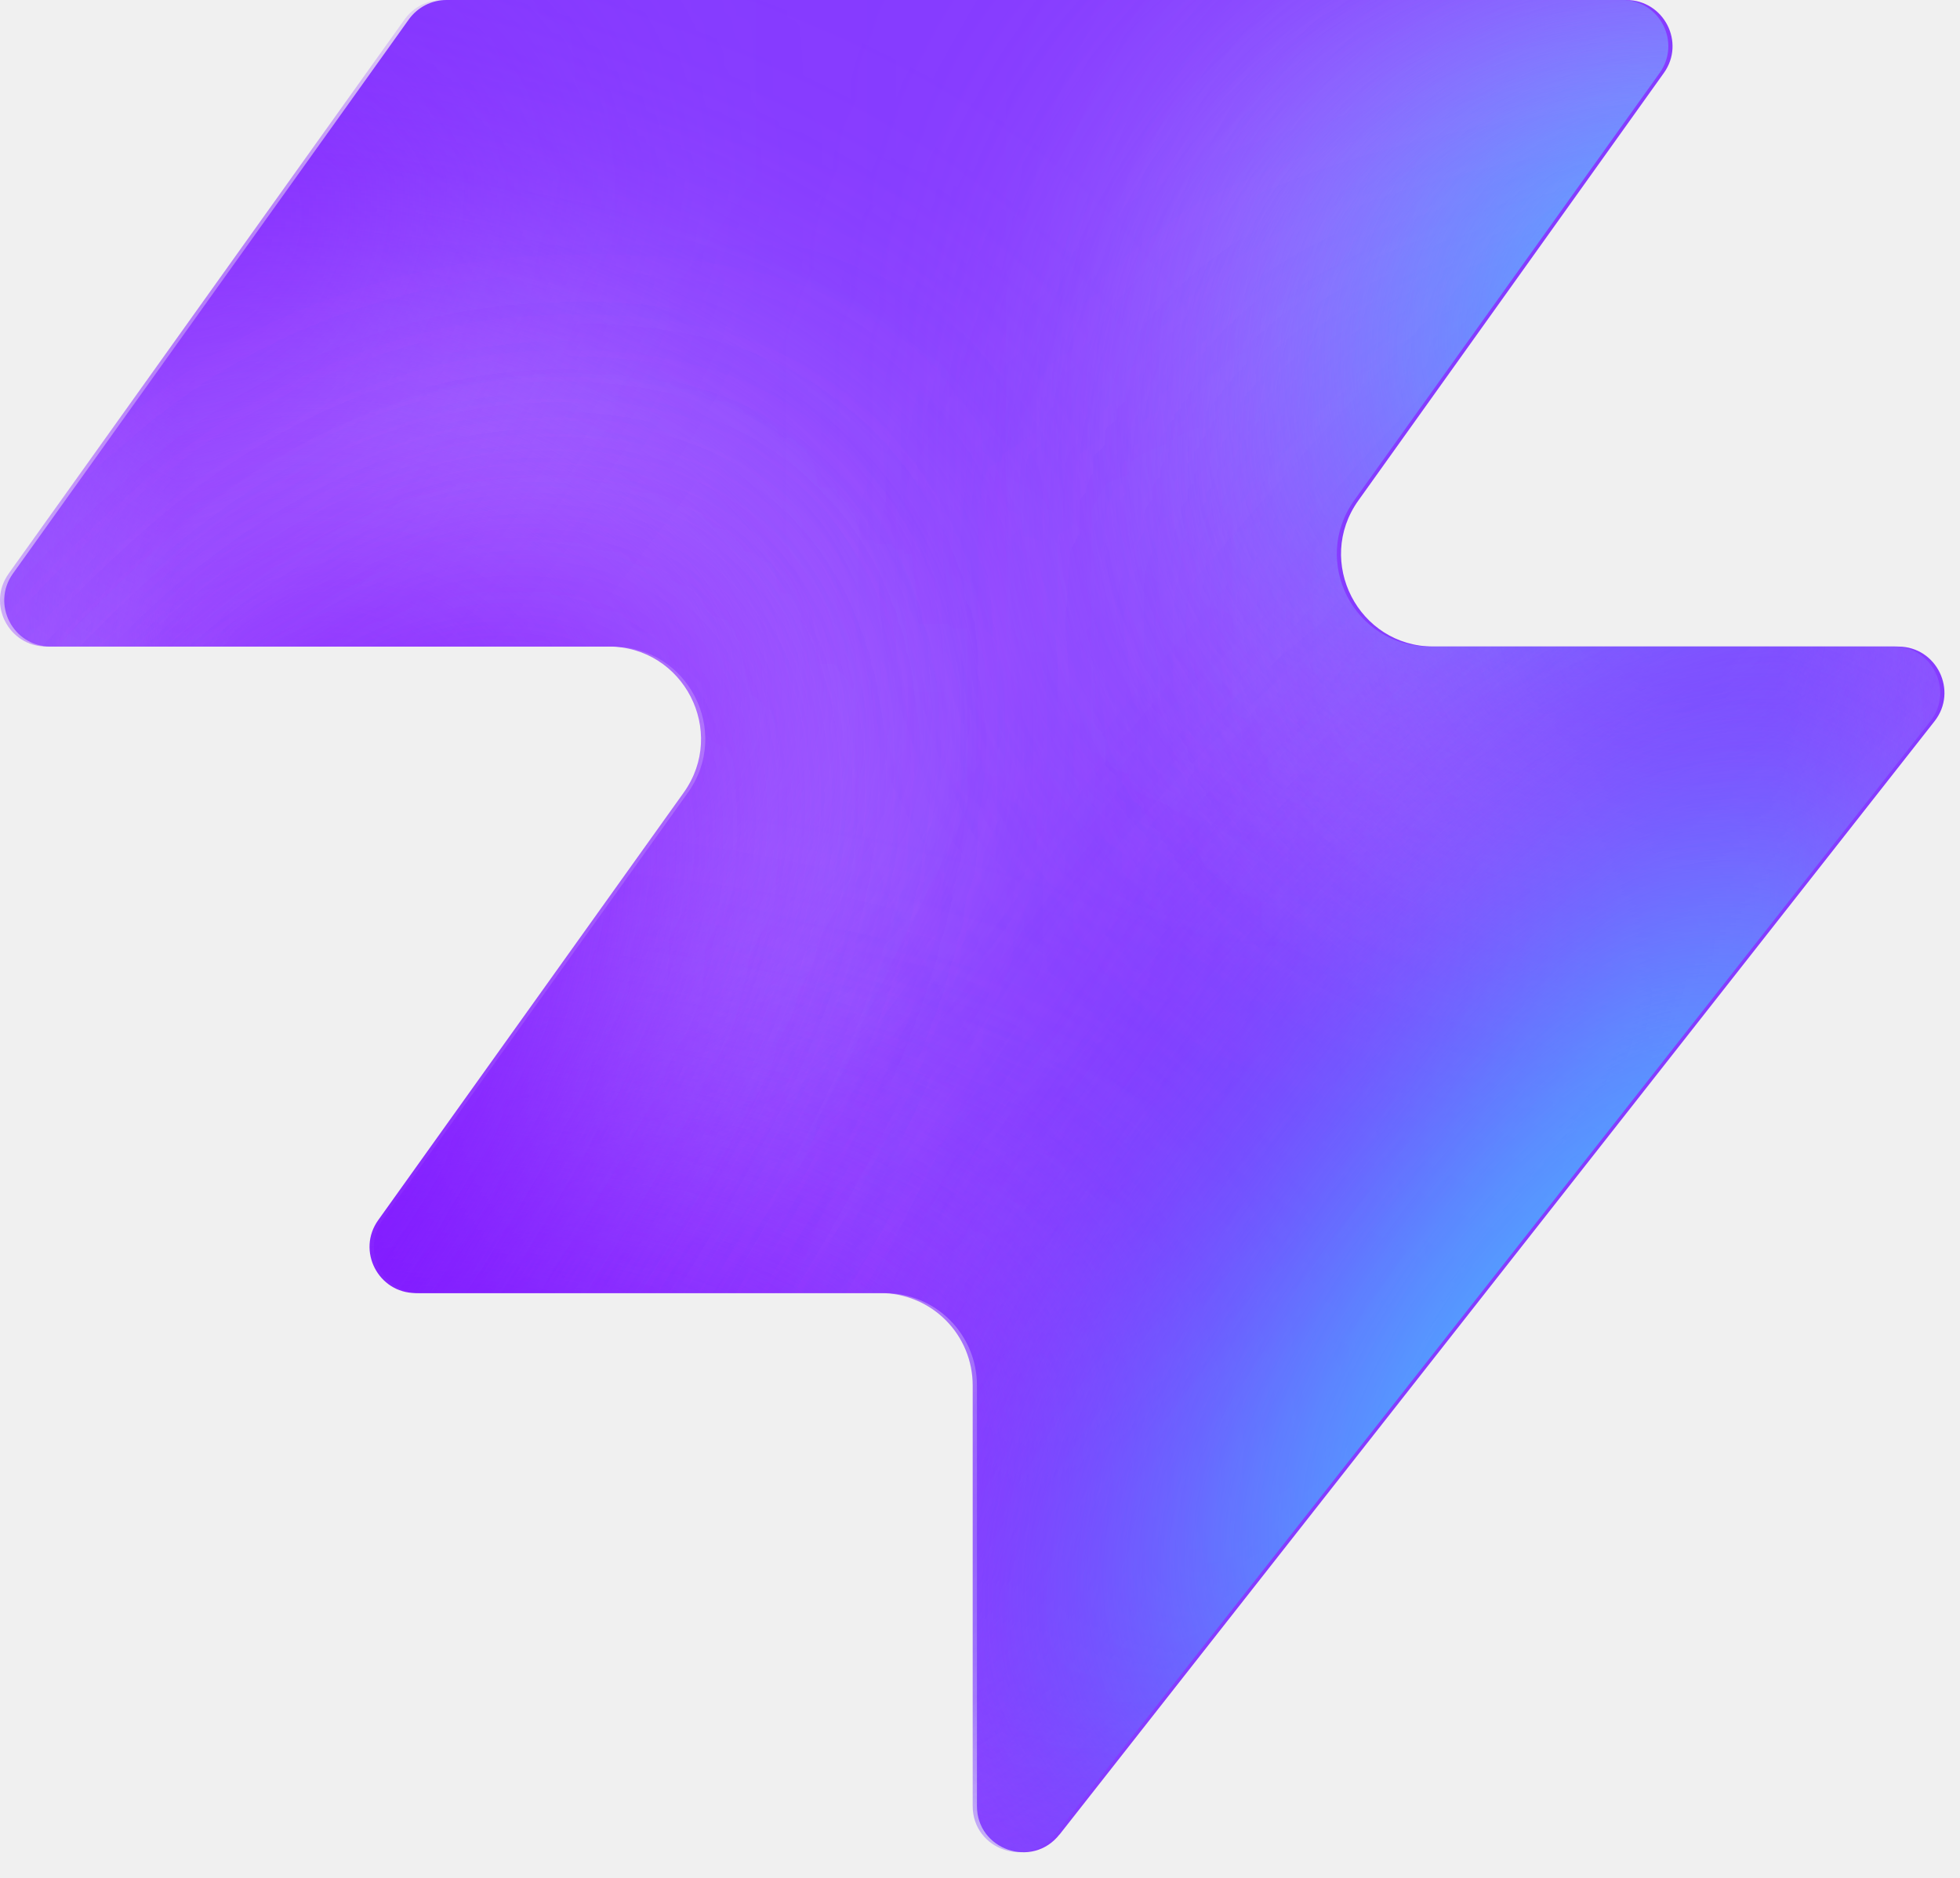
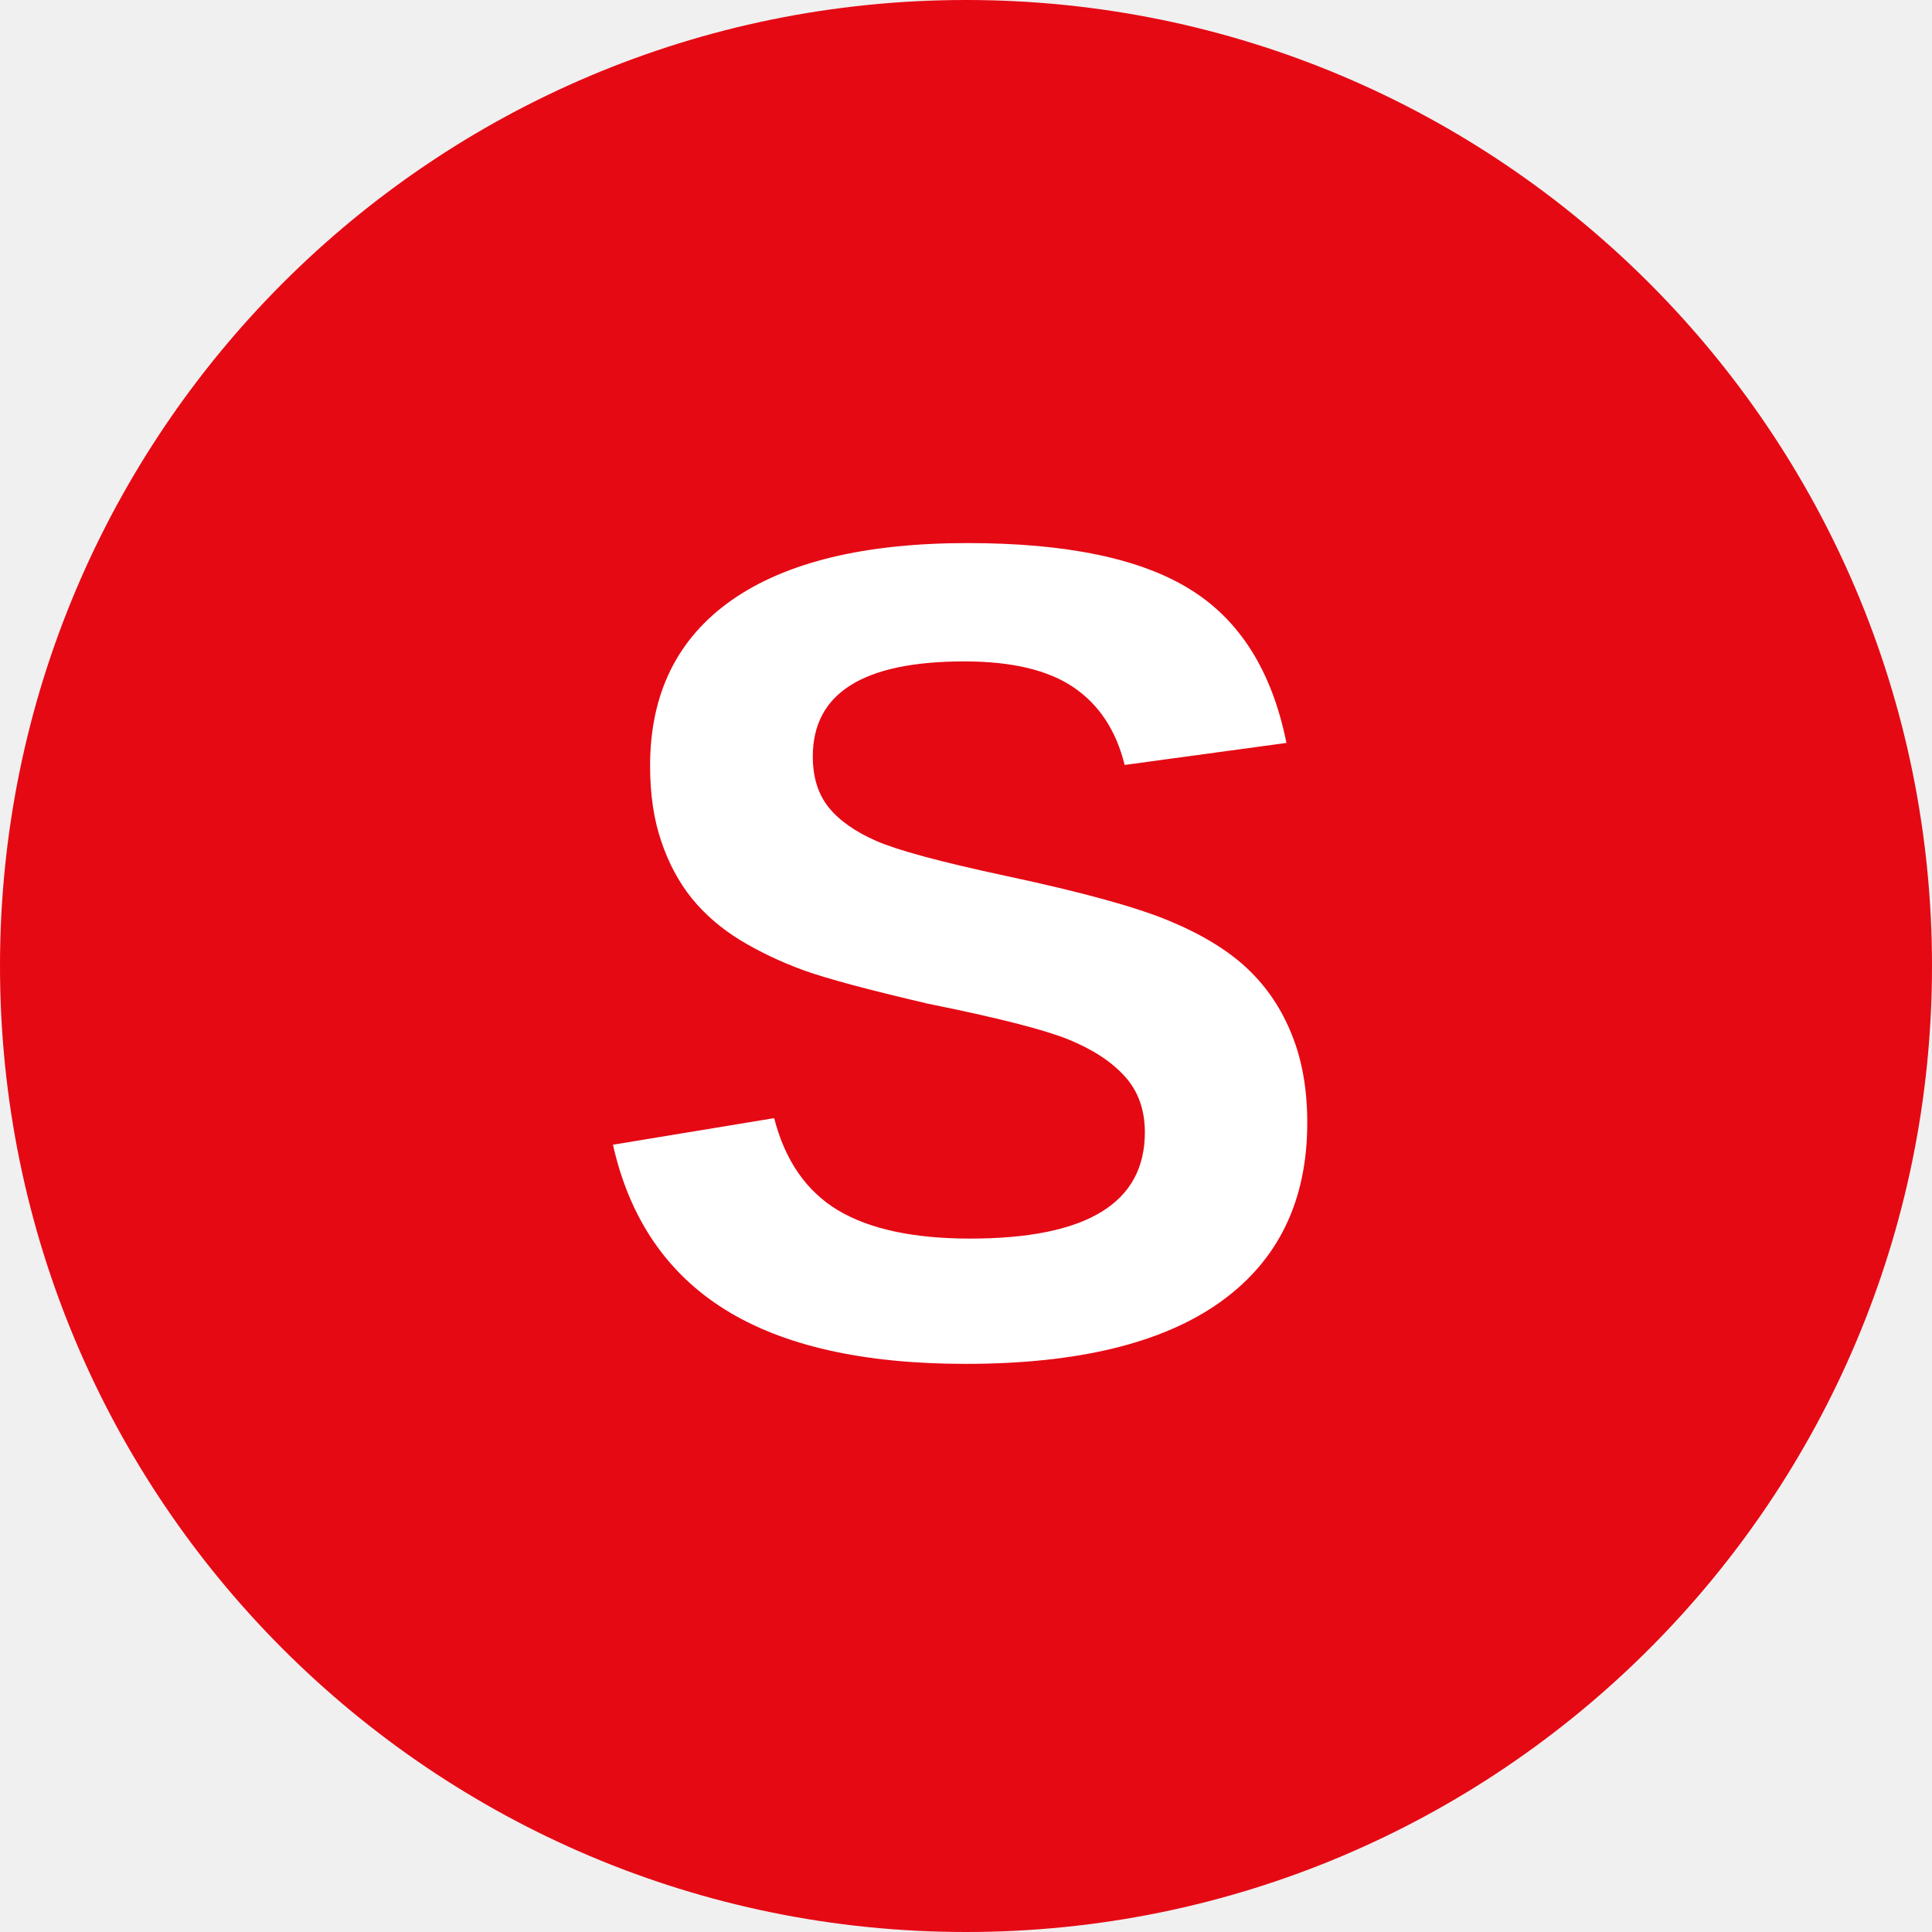
- <svg xmlns="http://www.w3.org/2000/svg" width="48" height="46" fill="none" viewBox="0 0 48 46">
-   <path fill="#863bff" d="M25.946 44.938c-.664.845-2.021.375-2.021-.698V33.937a2.26 2.26 0 0 0-2.262-2.262H10.287c-.92 0-1.456-1.04-.92-1.788l7.48-10.471c1.07-1.497 0-3.578-1.842-3.578H1.237c-.92 0-1.456-1.04-.92-1.788L10.013.474c.214-.297.556-.474.92-.474h28.894c.92 0 1.456 1.04.92 1.788l-7.48 10.471c-1.07 1.498 0 3.579 1.842 3.579h11.377c.943 0 1.473 1.088.89 1.83L25.947 44.94z" style="fill:#863bff;fill:color(display-p3 .525 .23 1);fill-opacity:1" />
-   <mask id="a" width="48" height="46" x="0" y="0" maskUnits="userSpaceOnUse" style="mask-type:alpha">
-     <path fill="#000" d="M25.842 44.938c-.664.844-2.021.375-2.021-.698V33.937a2.26 2.26 0 0 0-2.262-2.262H10.183c-.92 0-1.456-1.04-.92-1.788l7.48-10.471c1.07-1.498 0-3.579-1.842-3.579H1.133c-.92 0-1.456-1.04-.92-1.787L9.91.473c.214-.297.556-.474.92-.474h28.894c.92 0 1.456 1.04.92 1.788l-7.48 10.471c-1.07 1.498 0 3.578 1.842 3.578h11.377c.943 0 1.473 1.088.89 1.832L25.843 44.94z" style="fill:#000;fill-opacity:1" />
-   </mask>
-   <g mask="url(#a)">
-     <g filter="url(#b)">
-       <ellipse cx="5.508" cy="14.704" fill="#ede6ff" rx="5.508" ry="14.704" style="fill:#ede6ff;fill:color(display-p3 .927 .903 1);fill-opacity:1" transform="matrix(.00324 1 1 -.00324 -4.47 31.516)" />
-     </g>
-     <g filter="url(#c)">
-       <ellipse cx="10.399" cy="29.851" fill="#ede6ff" rx="10.399" ry="29.851" style="fill:#ede6ff;fill:color(display-p3 .927 .903 1);fill-opacity:1" transform="matrix(.00324 1 1 -.00324 -39.328 7.883)" />
-     </g>
-     <g filter="url(#d)">
-       <ellipse cx="5.508" cy="30.487" fill="#7e14ff" rx="5.508" ry="30.487" style="fill:#7e14ff;fill:color(display-p3 .492 .077 1);fill-opacity:1" transform="rotate(89.814 -25.913 -14.639)scale(1 -1)" />
-     </g>
-     <g filter="url(#e)">
-       <ellipse cx="5.508" cy="30.599" fill="#7e14ff" rx="5.508" ry="30.599" style="fill:#7e14ff;fill:color(display-p3 .492 .077 1);fill-opacity:1" transform="rotate(89.814 -32.644 -3.334)scale(1 -1)" />
-     </g>
-     <g filter="url(#f)">
-       <ellipse cx="5.508" cy="30.599" fill="#7e14ff" rx="5.508" ry="30.599" style="fill:#7e14ff;fill:color(display-p3 .492 .077 1);fill-opacity:1" transform="matrix(.00324 1 1 -.00324 -34.34 30.47)" />
-     </g>
-     <g filter="url(#g)">
-       <ellipse cx="14.072" cy="22.078" fill="#ede6ff" rx="14.072" ry="22.078" style="fill:#ede6ff;fill:color(display-p3 .927 .903 1);fill-opacity:1" transform="rotate(93.35 24.506 48.493)scale(-1 1)" />
-     </g>
-     <g filter="url(#h)">
-       <ellipse cx="3.47" cy="21.501" fill="#7e14ff" rx="3.47" ry="21.501" style="fill:#7e14ff;fill:color(display-p3 .492 .077 1);fill-opacity:1" transform="rotate(89.009 28.708 47.59)scale(-1 1)" />
-     </g>
-     <g filter="url(#i)">
-       <ellipse cx="3.47" cy="21.501" fill="#7e14ff" rx="3.47" ry="21.501" style="fill:#7e14ff;fill:color(display-p3 .492 .077 1);fill-opacity:1" transform="rotate(89.009 28.708 47.59)scale(-1 1)" />
-     </g>
-     <g filter="url(#j)">
-       <ellipse cx=".387" cy="8.972" fill="#7e14ff" rx="4.407" ry="29.108" style="fill:#7e14ff;fill:color(display-p3 .492 .077 1);fill-opacity:1" transform="rotate(39.51 .387 8.972)" />
-     </g>
-     <g filter="url(#k)">
-       <ellipse cx="47.523" cy="-6.092" fill="#7e14ff" rx="4.407" ry="29.108" style="fill:#7e14ff;fill:color(display-p3 .492 .077 1);fill-opacity:1" transform="rotate(37.892 47.523 -6.092)" />
-     </g>
-     <g filter="url(#l)">
-       <ellipse cx="41.412" cy="6.333" fill="#47bfff" rx="5.971" ry="9.665" style="fill:#47bfff;fill:color(display-p3 .28 .748 1);fill-opacity:1" transform="rotate(37.892 41.412 6.333)" />
-     </g>
-     <g filter="url(#m)">
-       <ellipse cx="-1.879" cy="38.332" fill="#7e14ff" rx="4.407" ry="29.108" style="fill:#7e14ff;fill:color(display-p3 .492 .077 1);fill-opacity:1" transform="rotate(37.892 -1.88 38.332)" />
-     </g>
-     <g filter="url(#n)">
-       <ellipse cx="-1.879" cy="38.332" fill="#7e14ff" rx="4.407" ry="29.108" style="fill:#7e14ff;fill:color(display-p3 .492 .077 1);fill-opacity:1" transform="rotate(37.892 -1.88 38.332)" />
-     </g>
-     <g filter="url(#o)">
-       <ellipse cx="35.651" cy="29.907" fill="#7e14ff" rx="4.407" ry="29.108" style="fill:#7e14ff;fill:color(display-p3 .492 .077 1);fill-opacity:1" transform="rotate(37.892 35.651 29.907)" />
-     </g>
-     <g filter="url(#p)">
-       <ellipse cx="38.418" cy="32.4" fill="#47bfff" rx="5.971" ry="15.297" style="fill:#47bfff;fill:color(display-p3 .28 .748 1);fill-opacity:1" transform="rotate(37.892 38.418 32.4)" />
-     </g>
-   </g>
-   <defs>
-     <filter id="b" width="60.045" height="41.654" x="-19.77" y="16.149" color-interpolation-filters="sRGB" filterUnits="userSpaceOnUse">
-       <feFlood flood-opacity="0" result="BackgroundImageFix" />
-       <feBlend in="SourceGraphic" in2="BackgroundImageFix" result="shape" />
-       <feGaussianBlur result="effect1_foregroundBlur_2002_17158" stdDeviation="7.659" />
-     </filter>
-     <filter id="c" width="90.34" height="51.437" x="-54.613" y="-7.533" color-interpolation-filters="sRGB" filterUnits="userSpaceOnUse">
-       <feFlood flood-opacity="0" result="BackgroundImageFix" />
-       <feBlend in="SourceGraphic" in2="BackgroundImageFix" result="shape" />
-       <feGaussianBlur result="effect1_foregroundBlur_2002_17158" stdDeviation="7.659" />
-     </filter>
-     <filter id="d" width="79.355" height="29.4" x="-49.64" y="2.03" color-interpolation-filters="sRGB" filterUnits="userSpaceOnUse">
-       <feFlood flood-opacity="0" result="BackgroundImageFix" />
-       <feBlend in="SourceGraphic" in2="BackgroundImageFix" result="shape" />
-       <feGaussianBlur result="effect1_foregroundBlur_2002_17158" stdDeviation="4.596" />
-     </filter>
-     <filter id="e" width="79.579" height="29.4" x="-45.045" y="20.029" color-interpolation-filters="sRGB" filterUnits="userSpaceOnUse">
-       <feFlood flood-opacity="0" result="BackgroundImageFix" />
-       <feBlend in="SourceGraphic" in2="BackgroundImageFix" result="shape" />
-       <feGaussianBlur result="effect1_foregroundBlur_2002_17158" stdDeviation="4.596" />
-     </filter>
-     <filter id="f" width="79.579" height="29.4" x="-43.513" y="21.178" color-interpolation-filters="sRGB" filterUnits="userSpaceOnUse">
-       <feFlood flood-opacity="0" result="BackgroundImageFix" />
-       <feBlend in="SourceGraphic" in2="BackgroundImageFix" result="shape" />
-       <feGaussianBlur result="effect1_foregroundBlur_2002_17158" stdDeviation="4.596" />
-     </filter>
-     <filter id="g" width="74.749" height="58.852" x="15.756" y="-17.901" color-interpolation-filters="sRGB" filterUnits="userSpaceOnUse">
-       <feFlood flood-opacity="0" result="BackgroundImageFix" />
-       <feBlend in="SourceGraphic" in2="BackgroundImageFix" result="shape" />
-       <feGaussianBlur result="effect1_foregroundBlur_2002_17158" stdDeviation="7.659" />
-     </filter>
-     <filter id="h" width="61.377" height="25.362" x="23.548" y="2.284" color-interpolation-filters="sRGB" filterUnits="userSpaceOnUse">
-       <feFlood flood-opacity="0" result="BackgroundImageFix" />
-       <feBlend in="SourceGraphic" in2="BackgroundImageFix" result="shape" />
-       <feGaussianBlur result="effect1_foregroundBlur_2002_17158" stdDeviation="4.596" />
-     </filter>
-     <filter id="i" width="61.377" height="25.362" x="23.548" y="2.284" color-interpolation-filters="sRGB" filterUnits="userSpaceOnUse">
-       <feFlood flood-opacity="0" result="BackgroundImageFix" />
-       <feBlend in="SourceGraphic" in2="BackgroundImageFix" result="shape" />
-       <feGaussianBlur result="effect1_foregroundBlur_2002_17158" stdDeviation="4.596" />
-     </filter>
-     <filter id="j" width="56.045" height="63.649" x="-27.636" y="-22.853" color-interpolation-filters="sRGB" filterUnits="userSpaceOnUse">
-       <feFlood flood-opacity="0" result="BackgroundImageFix" />
-       <feBlend in="SourceGraphic" in2="BackgroundImageFix" result="shape" />
-       <feGaussianBlur result="effect1_foregroundBlur_2002_17158" stdDeviation="4.596" />
-     </filter>
-     <filter id="k" width="54.814" height="64.646" x="20.116" y="-38.415" color-interpolation-filters="sRGB" filterUnits="userSpaceOnUse">
-       <feFlood flood-opacity="0" result="BackgroundImageFix" />
-       <feBlend in="SourceGraphic" in2="BackgroundImageFix" result="shape" />
-       <feGaussianBlur result="effect1_foregroundBlur_2002_17158" stdDeviation="4.596" />
-     </filter>
-     <filter id="l" width="33.541" height="35.313" x="24.641" y="-11.323" color-interpolation-filters="sRGB" filterUnits="userSpaceOnUse">
-       <feFlood flood-opacity="0" result="BackgroundImageFix" />
-       <feBlend in="SourceGraphic" in2="BackgroundImageFix" result="shape" />
-       <feGaussianBlur result="effect1_foregroundBlur_2002_17158" stdDeviation="4.596" />
-     </filter>
-     <filter id="m" width="54.814" height="64.646" x="-29.286" y="6.009" color-interpolation-filters="sRGB" filterUnits="userSpaceOnUse">
-       <feFlood flood-opacity="0" result="BackgroundImageFix" />
-       <feBlend in="SourceGraphic" in2="BackgroundImageFix" result="shape" />
-       <feGaussianBlur result="effect1_foregroundBlur_2002_17158" stdDeviation="4.596" />
-     </filter>
-     <filter id="n" width="54.814" height="64.646" x="-29.286" y="6.009" color-interpolation-filters="sRGB" filterUnits="userSpaceOnUse">
-       <feFlood flood-opacity="0" result="BackgroundImageFix" />
-       <feBlend in="SourceGraphic" in2="BackgroundImageFix" result="shape" />
-       <feGaussianBlur result="effect1_foregroundBlur_2002_17158" stdDeviation="4.596" />
-     </filter>
-     <filter id="o" width="54.814" height="64.646" x="8.244" y="-2.416" color-interpolation-filters="sRGB" filterUnits="userSpaceOnUse">
-       <feFlood flood-opacity="0" result="BackgroundImageFix" />
-       <feBlend in="SourceGraphic" in2="BackgroundImageFix" result="shape" />
-       <feGaussianBlur result="effect1_foregroundBlur_2002_17158" stdDeviation="4.596" />
-     </filter>
-     <filter id="p" width="39.409" height="43.623" x="18.713" y="10.588" color-interpolation-filters="sRGB" filterUnits="userSpaceOnUse">
-       <feFlood flood-opacity="0" result="BackgroundImageFix" />
-       <feBlend in="SourceGraphic" in2="BackgroundImageFix" result="shape" />
-       <feGaussianBlur result="effect1_foregroundBlur_2002_17158" stdDeviation="4.596" />
-     </filter>
-   </defs>
+ <svg xmlns="http://www.w3.org/2000/svg" viewBox="0 0 100 100">
+   <circle cx="50" cy="50" r="50" fill="#E50914" />
+   <text x="50" y="70" font-family="Arial" font-size="60" font-weight="bold" fill="white" text-anchor="middle">S</text>
</svg>
